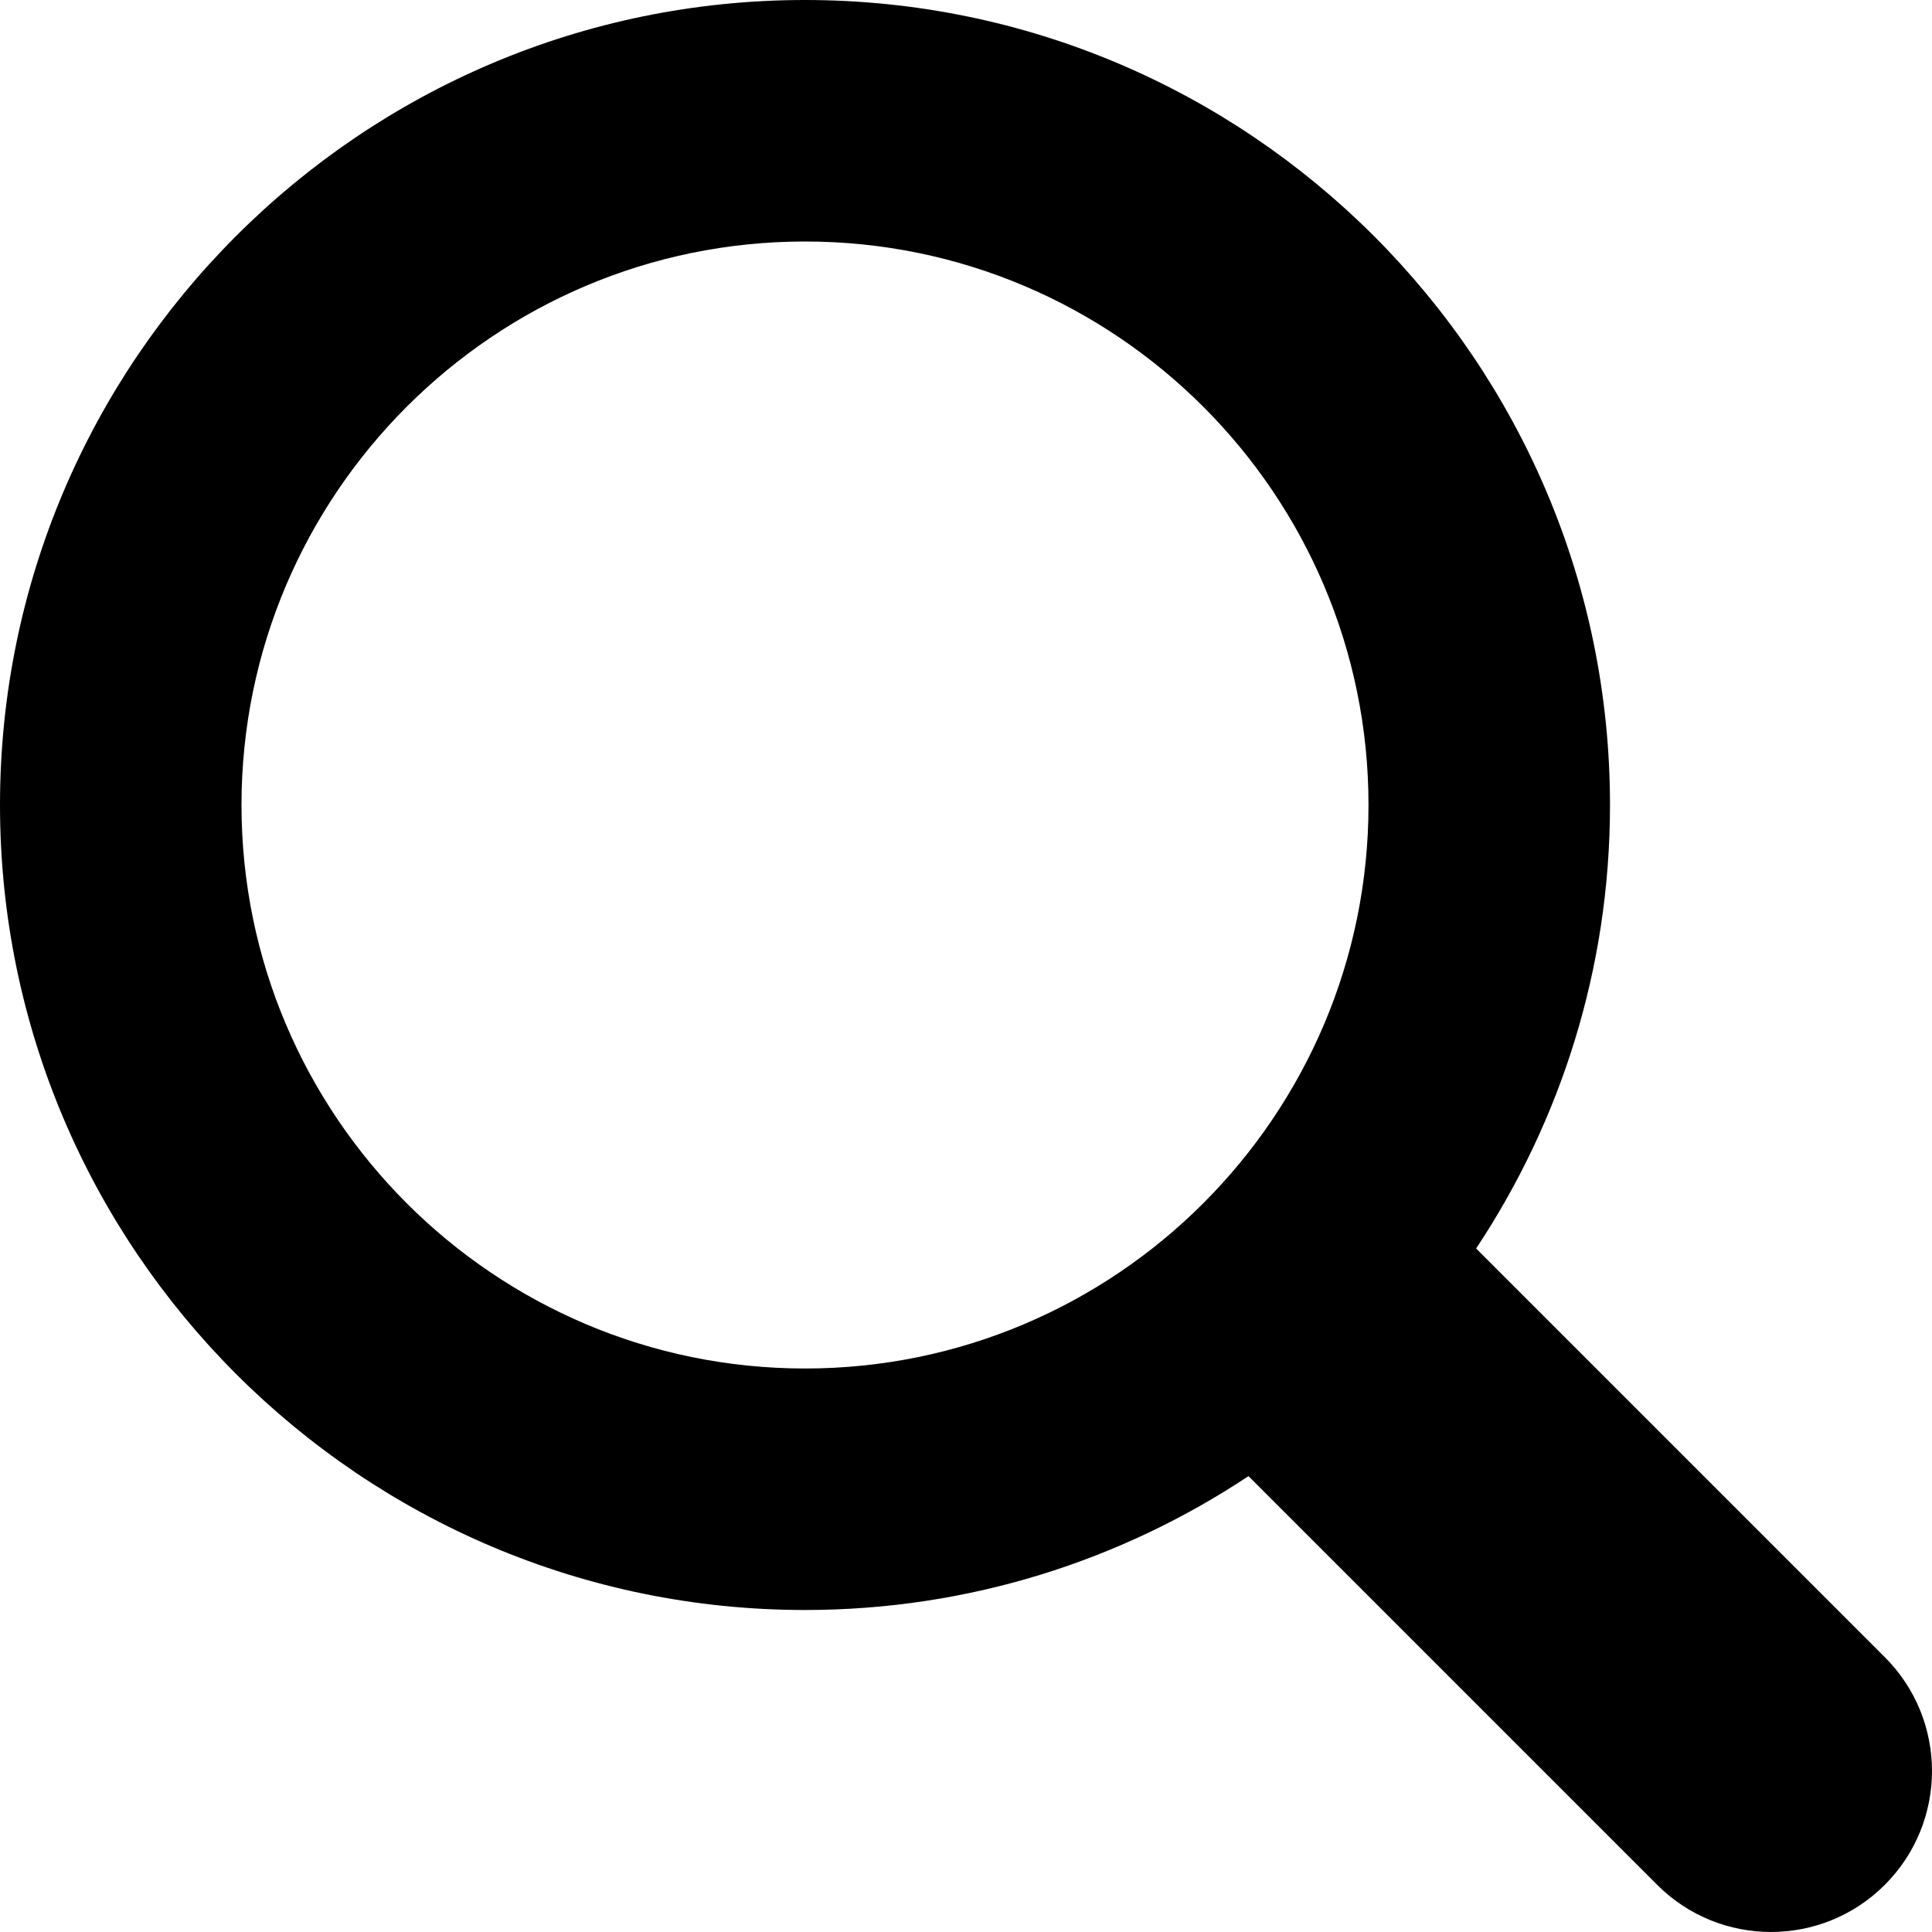
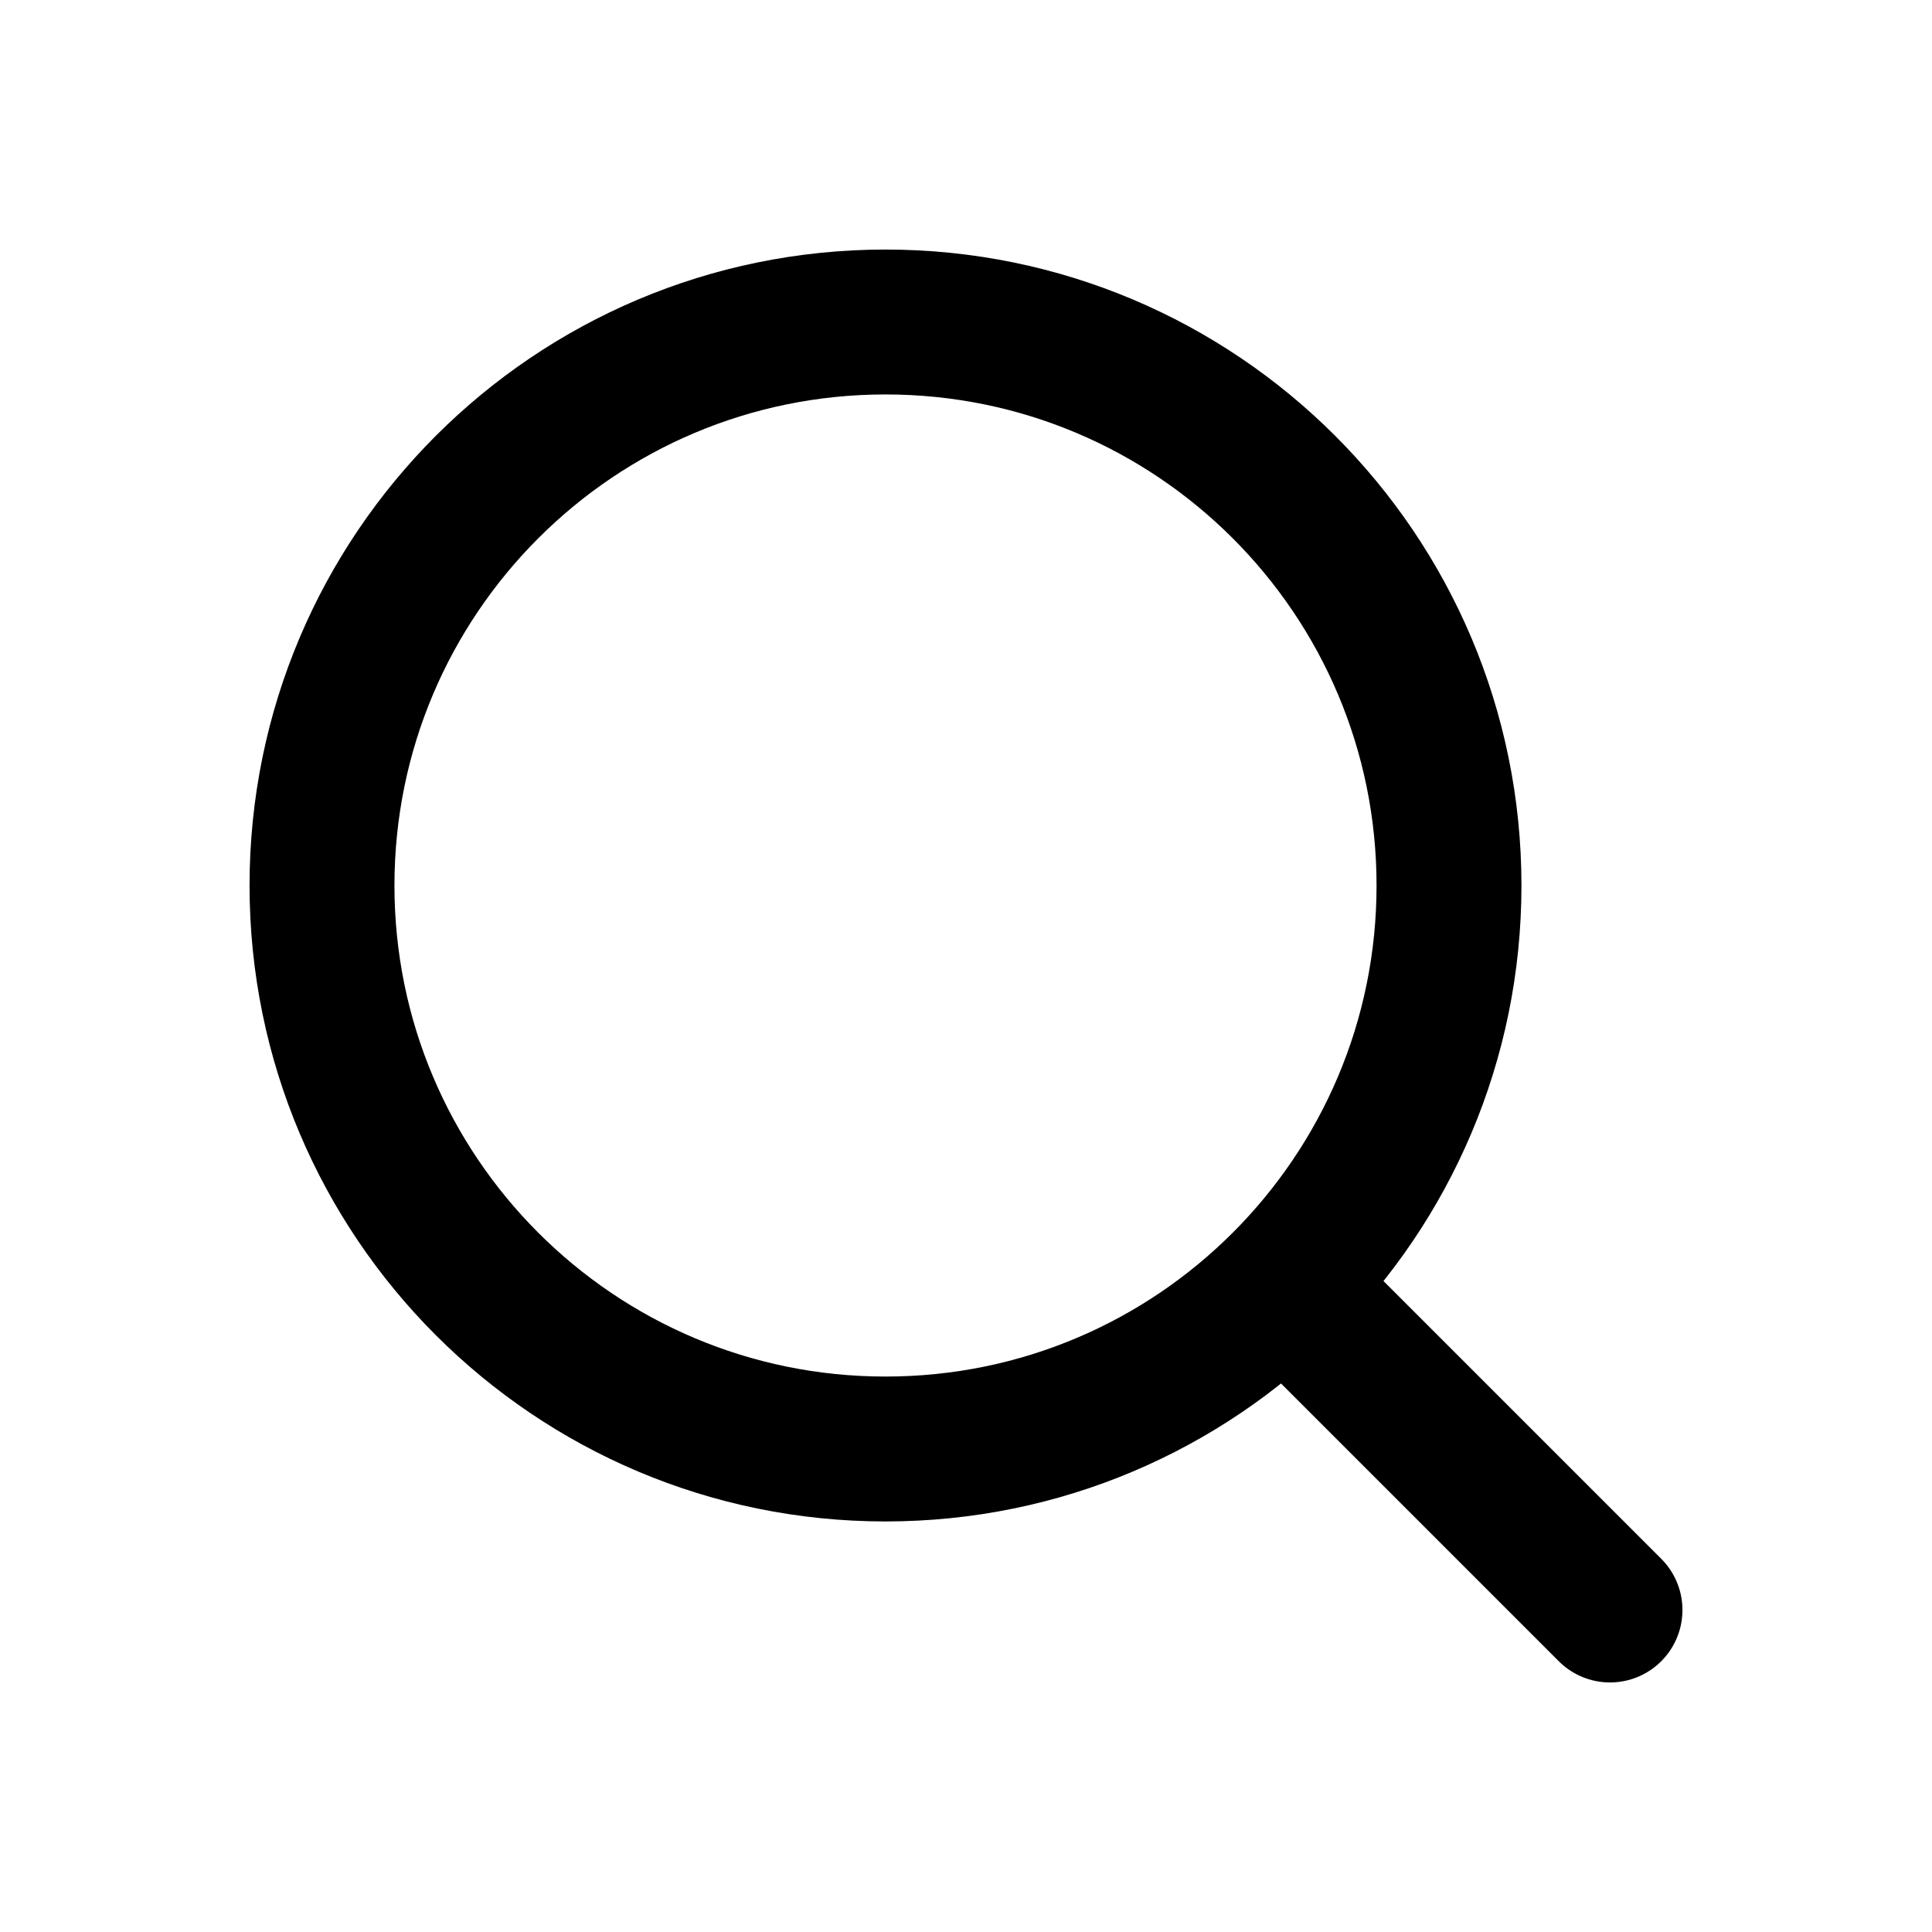
- <svg xmlns="http://www.w3.org/2000/svg" viewBox="4 4 24 24">
-   <path d="M27.414,24.586l-5.077-5.077C23.386,17.928,24,16.035,24,14c0-5.514-4.486-10-10-10S4,8.486,4,14  s4.486,10,10,10c2.035,0,3.928-0.614,5.509-1.663l5.077,5.077c0.78,0.781,2.048,0.781,2.828,0  C28.195,26.633,28.195,25.367,27.414,24.586z M7,14c0-3.86,3.14-7,7-7s7,3.14,7,7s-3.14,7-7,7S7,17.86,7,14z" />
+ <svg xmlns="http://www.w3.org/2000/svg" viewBox="0 0 24 24" fill="none" stroke="currentColor" stroke-width="1.8" stroke-linecap="round" stroke-linejoin="round" aria-hidden="true">
+   <circle cx="11" cy="11" r="7" />
+   <path d="m20 20-4-4" />
</svg>
